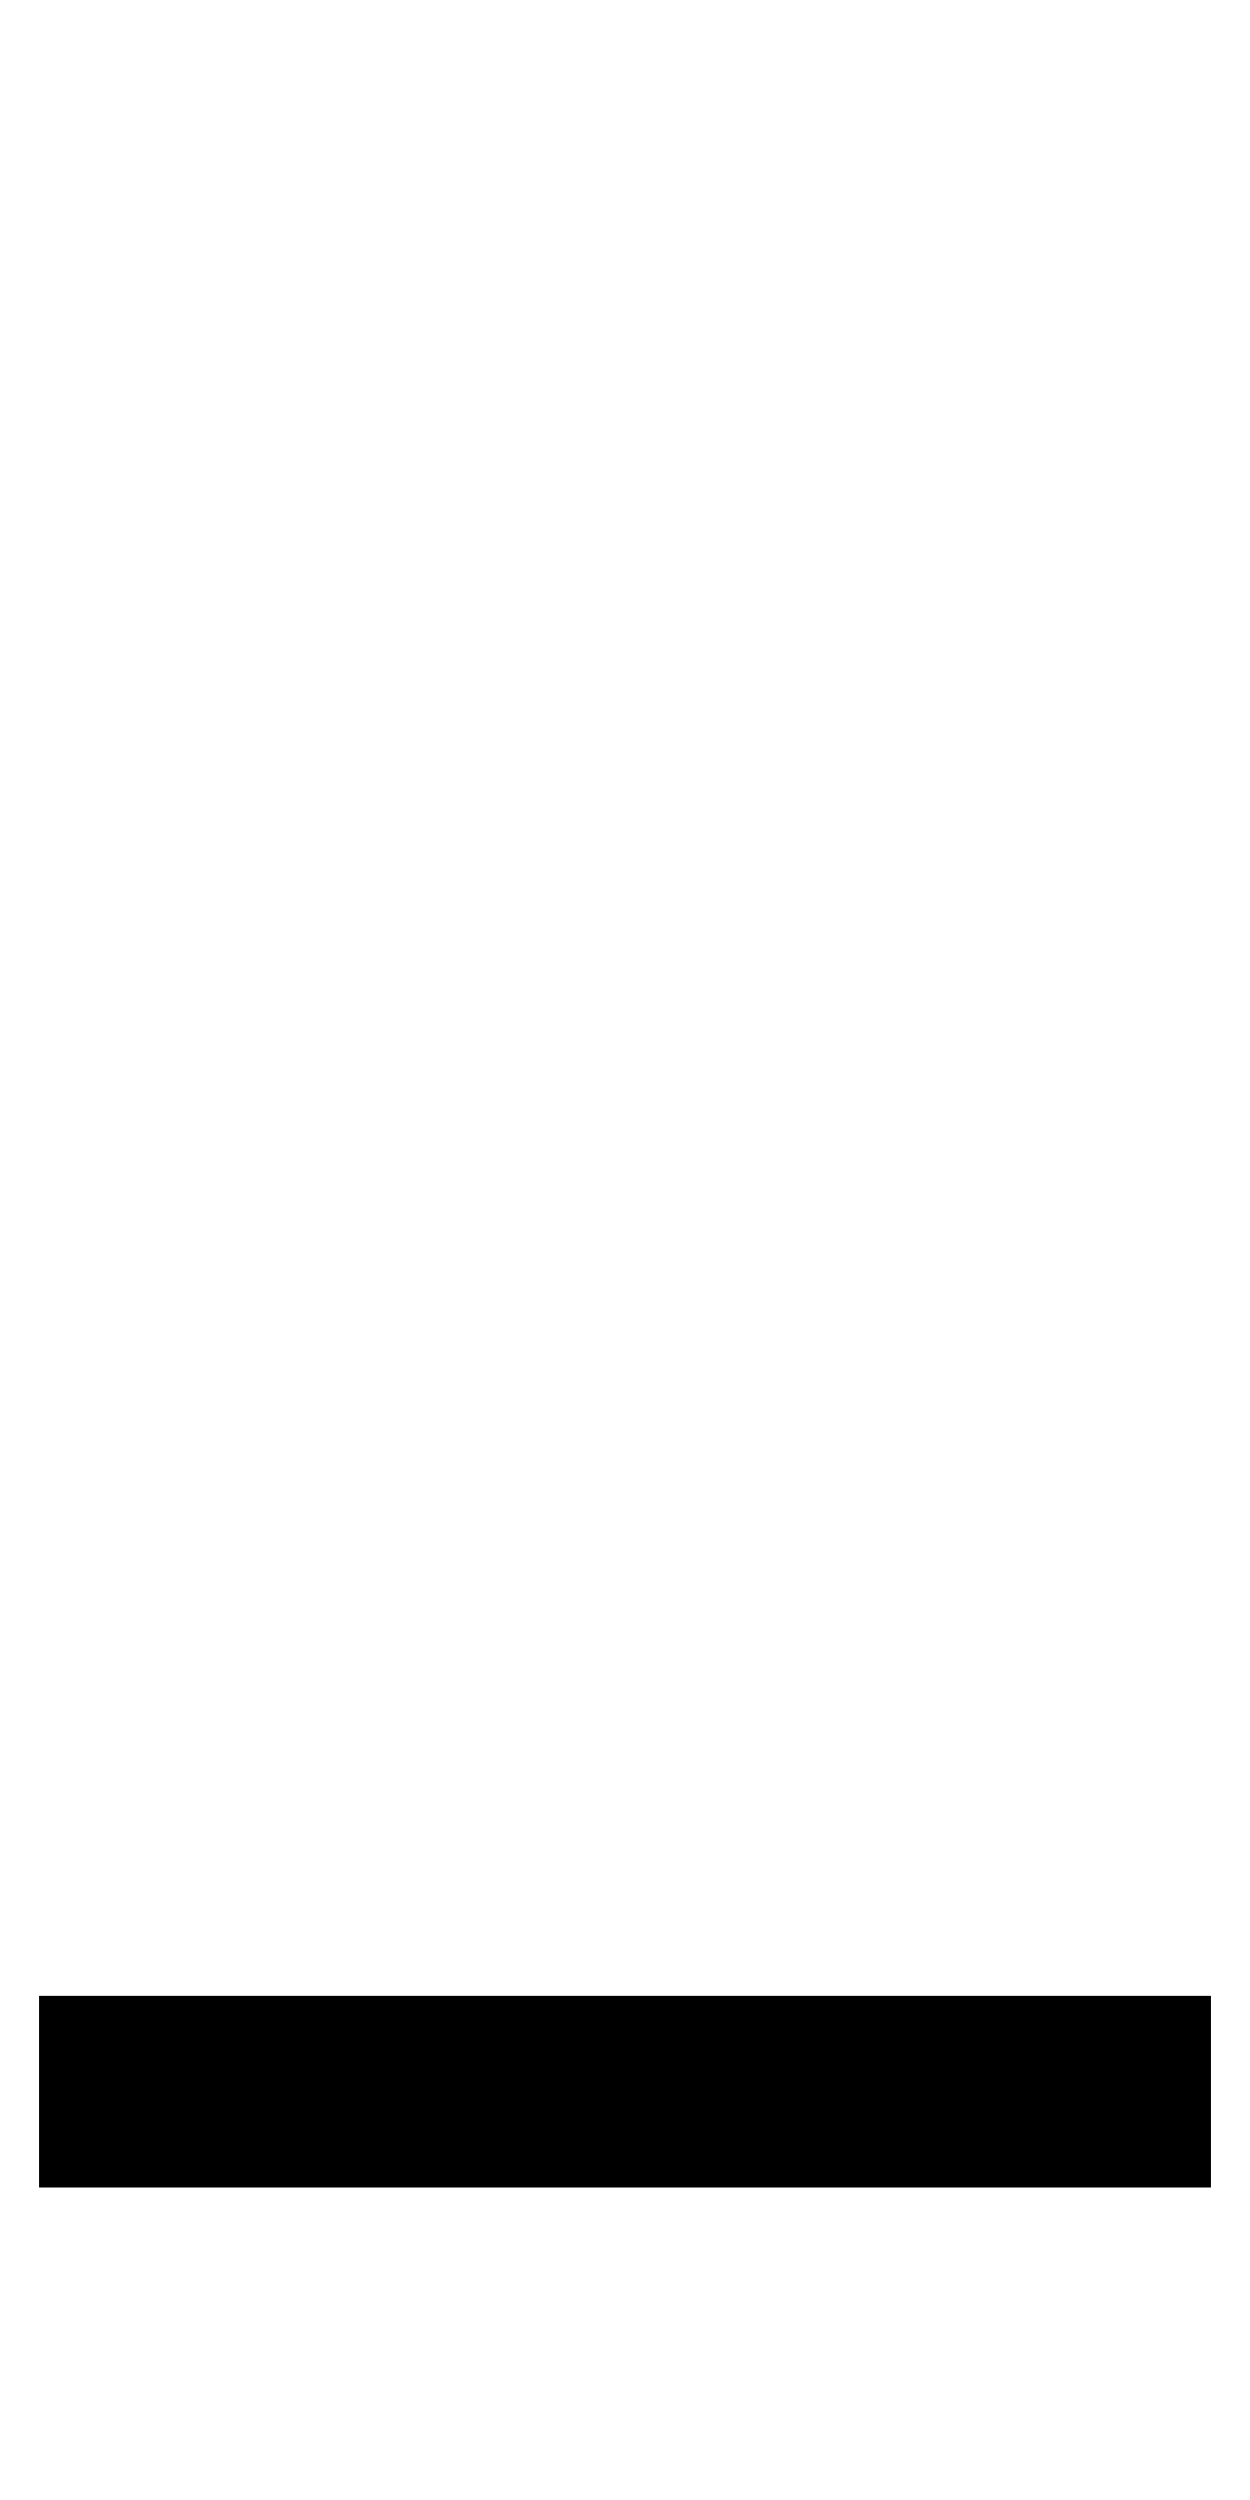
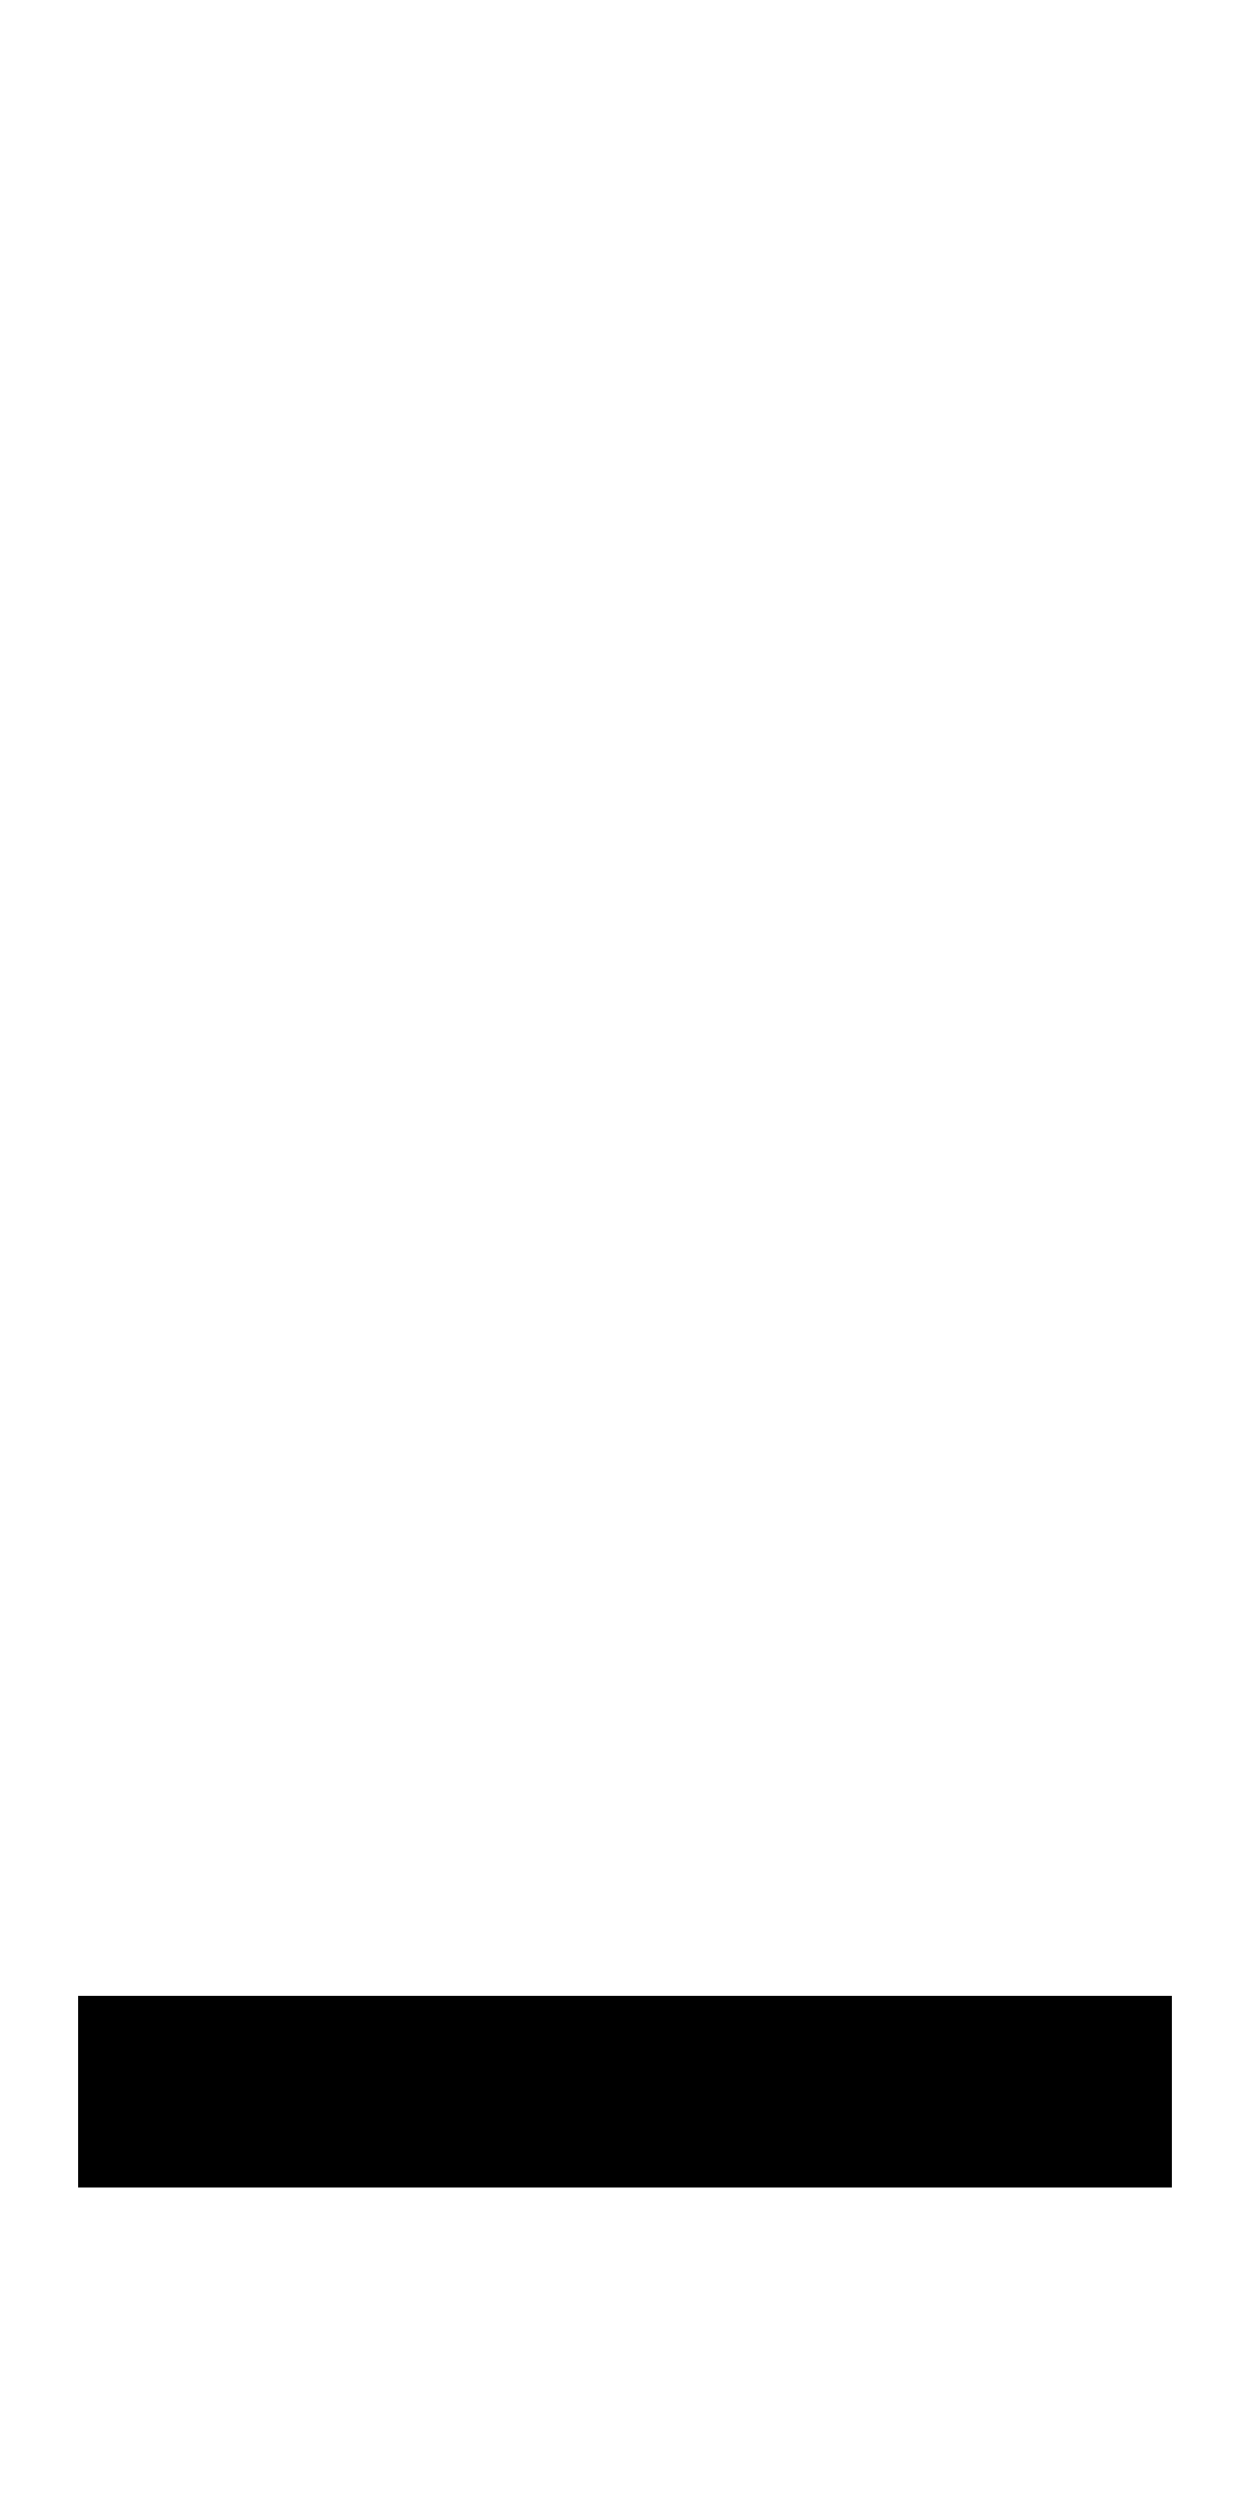
<svg xmlns="http://www.w3.org/2000/svg" version="1.1" width="1024" height="2048" id="svg3355">
  <defs id="defs3357" />
  <g transform="translate(0,995.6378)" id="layer1" />
-   <path d="m 32,1635 0,157 960,0 0,-157 z" id="path3705-44-9-4" style="fill:#000000;fill-opacity:1;stroke:none;display:inline" />
+   <path d="m 64,1635 v 157 h 896 v -157 z" id="path3705-44-9-4" style="display:inline;fill:#000000;fill-opacity:1;stroke:none" />
</svg>
